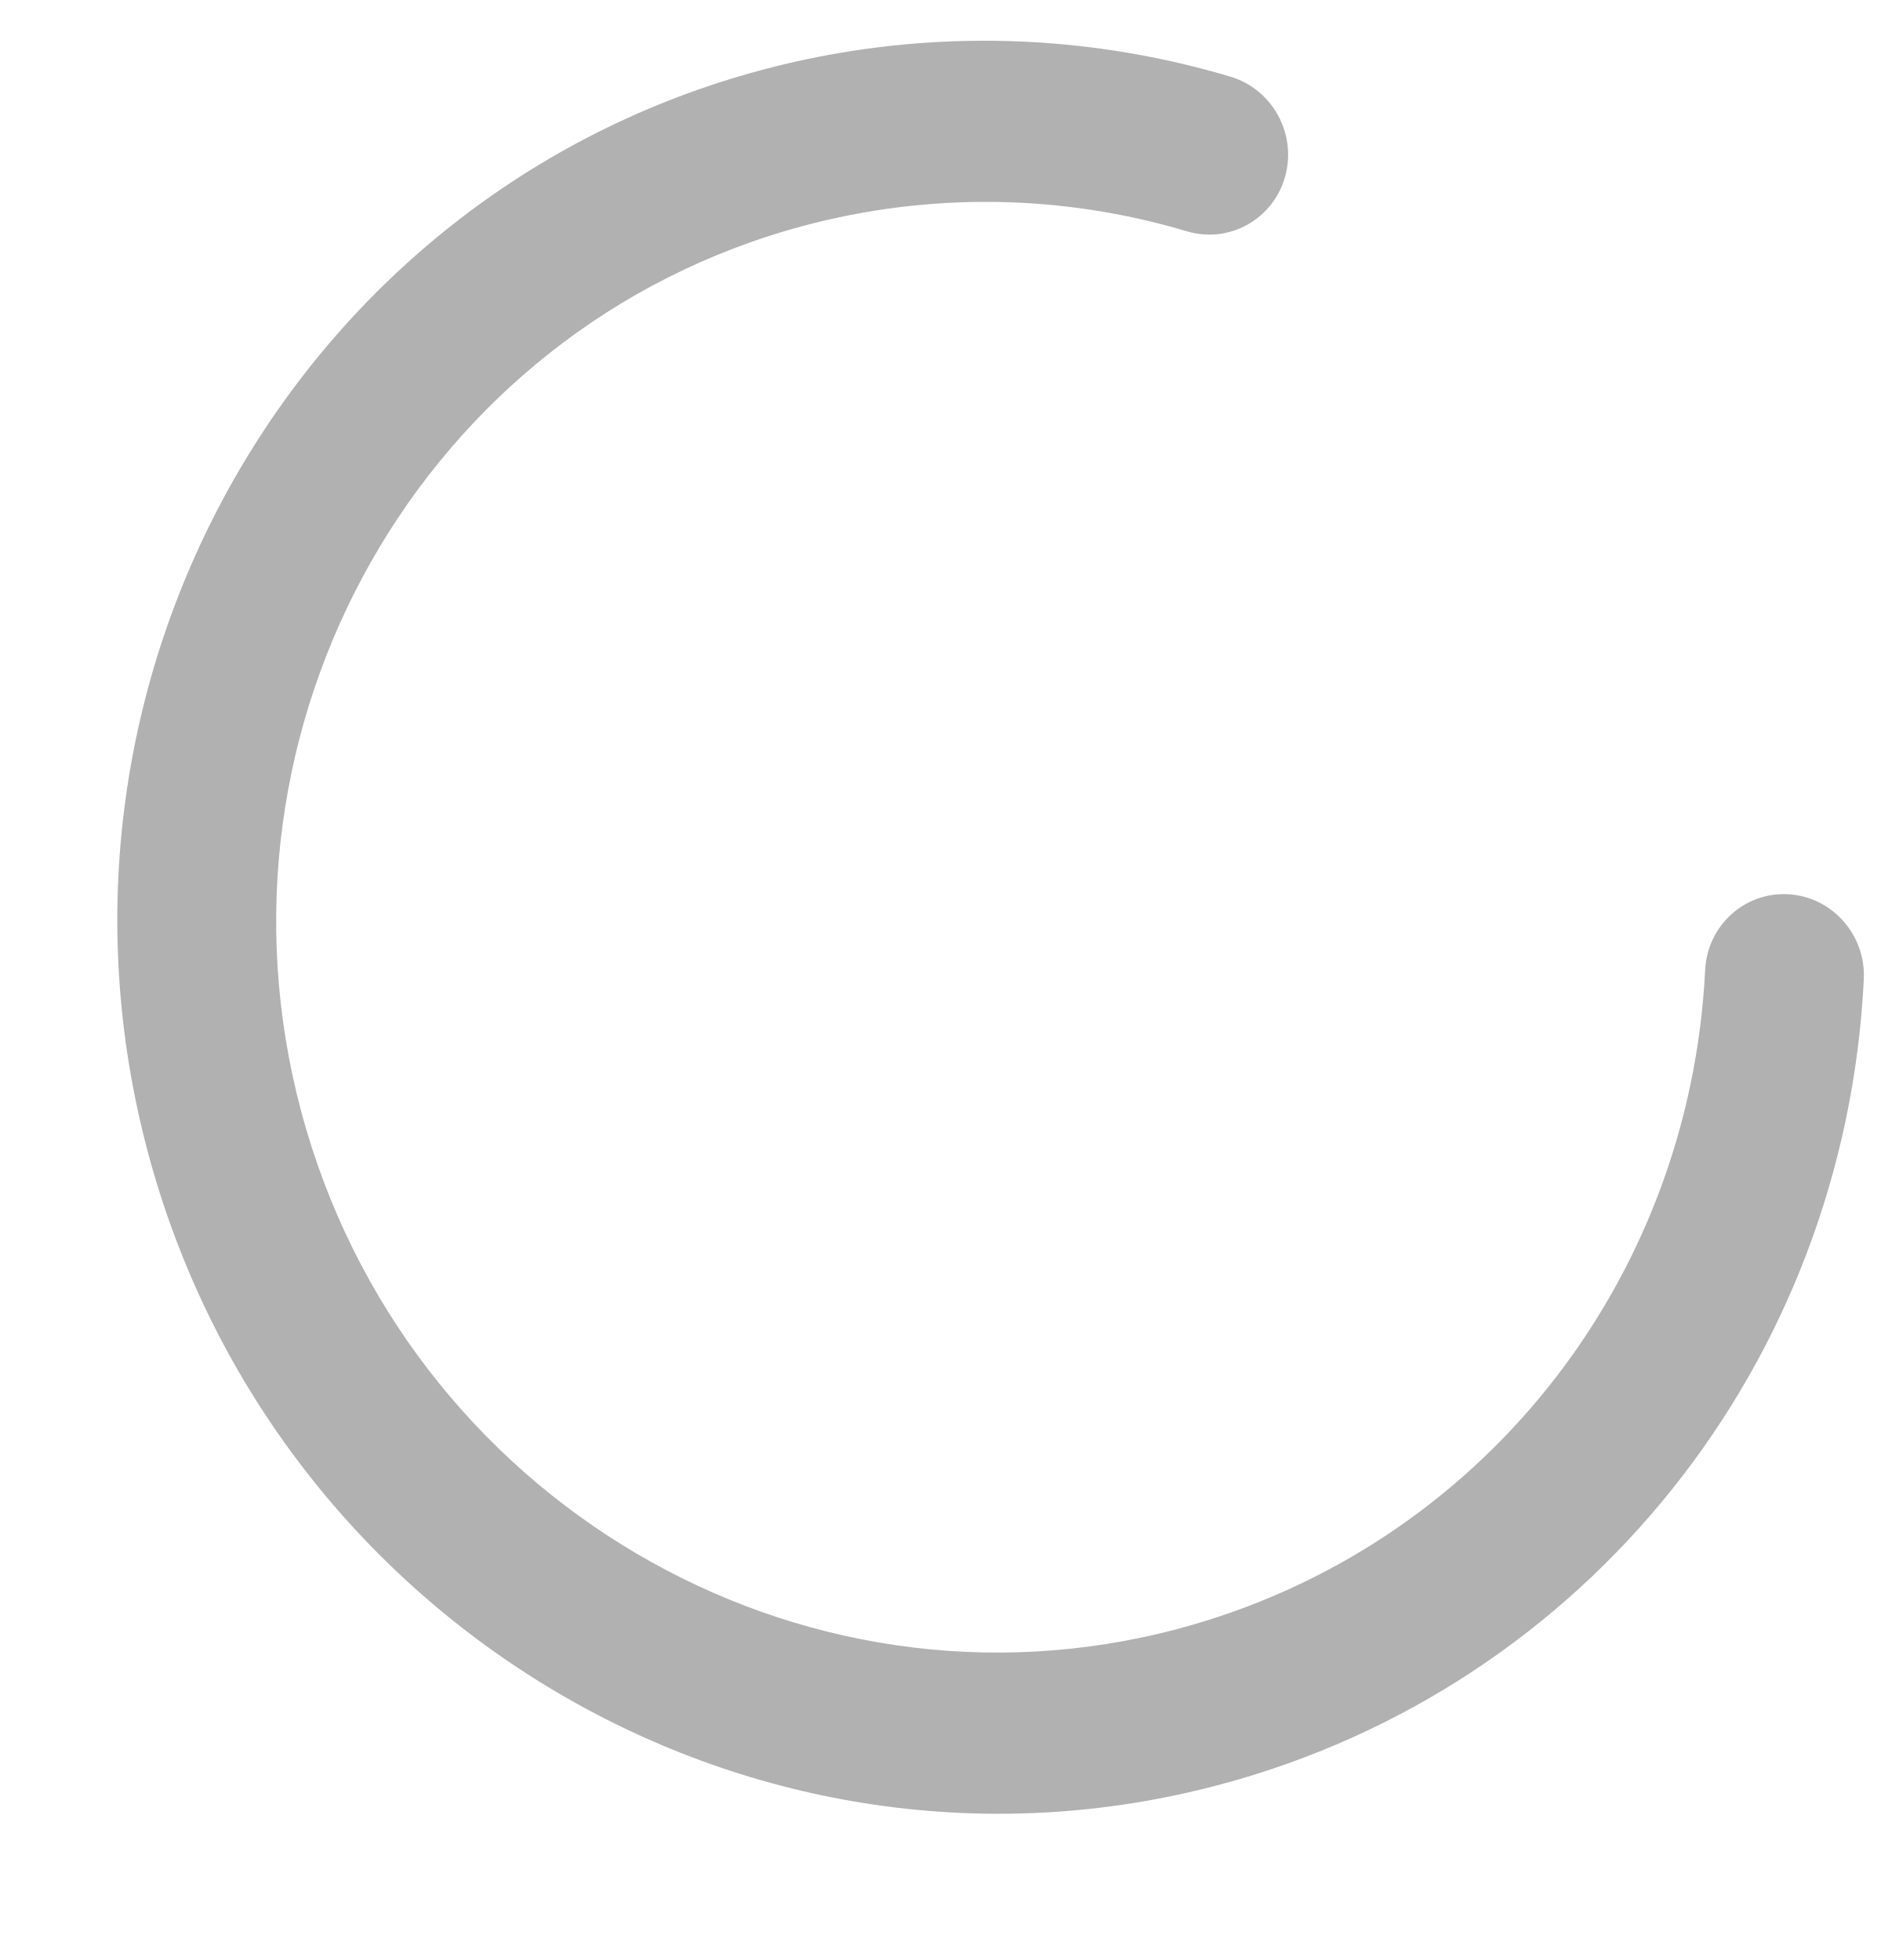
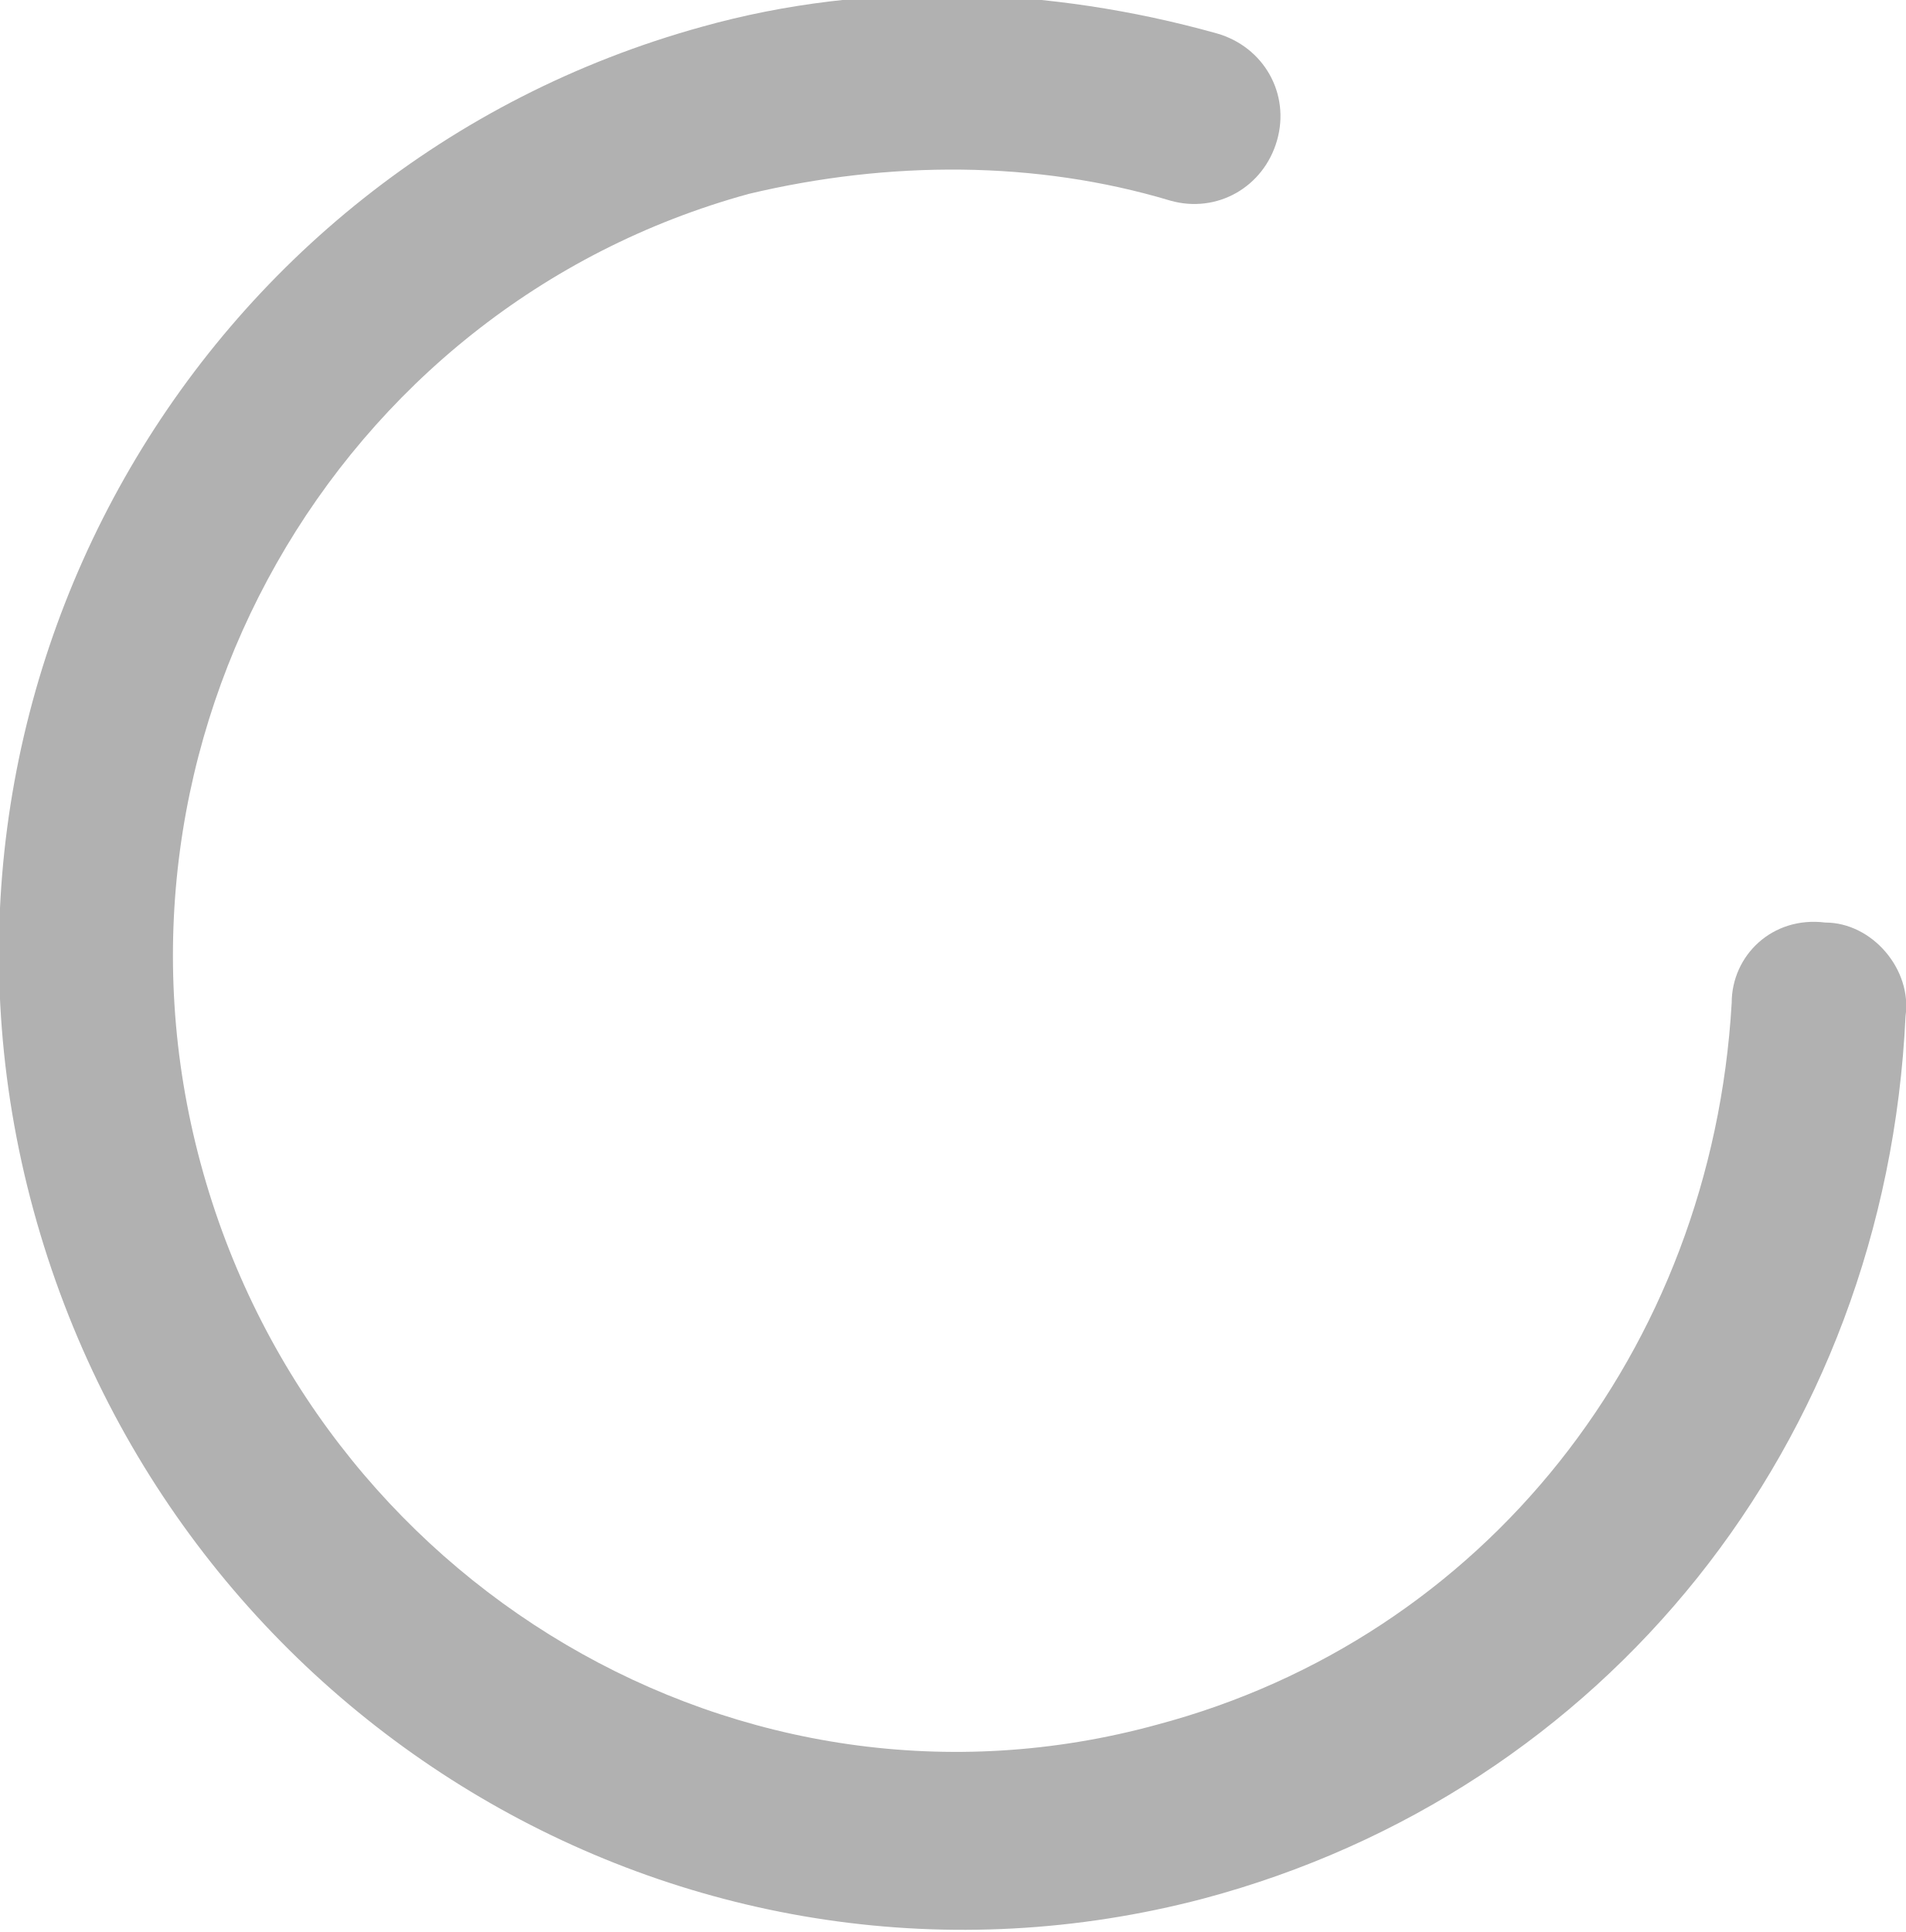
- <svg xmlns="http://www.w3.org/2000/svg" version="1.1" baseProfile="full" height="32px" width="31px">
-   <path fill="rgb( 177, 177, 177 )" d="M19.929,29.133 C12.341,31.167 4.486,26.543 2.418,18.826 C0.351,11.109 4.842,3.177 12.429,1.144 C14.945,0.47 17.593,0.508 20.088,1.252 C20.776,1.458 21.175,2.19 20.979,2.886 C20.781,3.584 20.064,3.982 19.375,3.776 C17.336,3.167 15.17,3.137 13.111,3.689 C6.903,5.352 3.229,11.842 4.92,18.156 C6.612,24.469 13.039,28.252 19.247,26.589 C24.131,25.28 27.583,20.959 27.837,15.836 C27.873,15.11 28.482,14.558 29.197,14.6 C29.912,14.642 30.463,15.265 30.427,15.991 C30.117,22.253 25.898,27.534 19.929,29.133 Z " />
+ <svg xmlns="http://www.w3.org/2000/svg" version="1.1" id="Слой_1" x="0px" y="0px" viewBox="1.9 0.7 28.5 28.9" enable-background="new 1.9 0.7 28.5 28.9" xml:space="preserve">
+   <path fill="#B1B1B1" d="M19.9,29.1c-7.6,2-15.4-2.6-17.5-10.3c-2.1-7.7,2.4-15.6,10-17.7c2.5-0.7,5.2-0.6,7.7,0.1  c0.7,0.2,1.1,0.9,0.9,1.6c-0.2,0.7-0.9,1.1-1.6,0.9c-2-0.6-4.2-0.6-6.3-0.1c-6.2,1.7-9.9,8.2-8.2,14.5c1.7,6.3,8.1,10.1,14.3,8.4  c4.9-1.3,8.3-5.6,8.6-10.8c0-0.7,0.6-1.3,1.4-1.2c0.7,0,1.3,0.7,1.2,1.4C30.1,22.3,25.9,27.5,19.9,29.1z" />
</svg>
